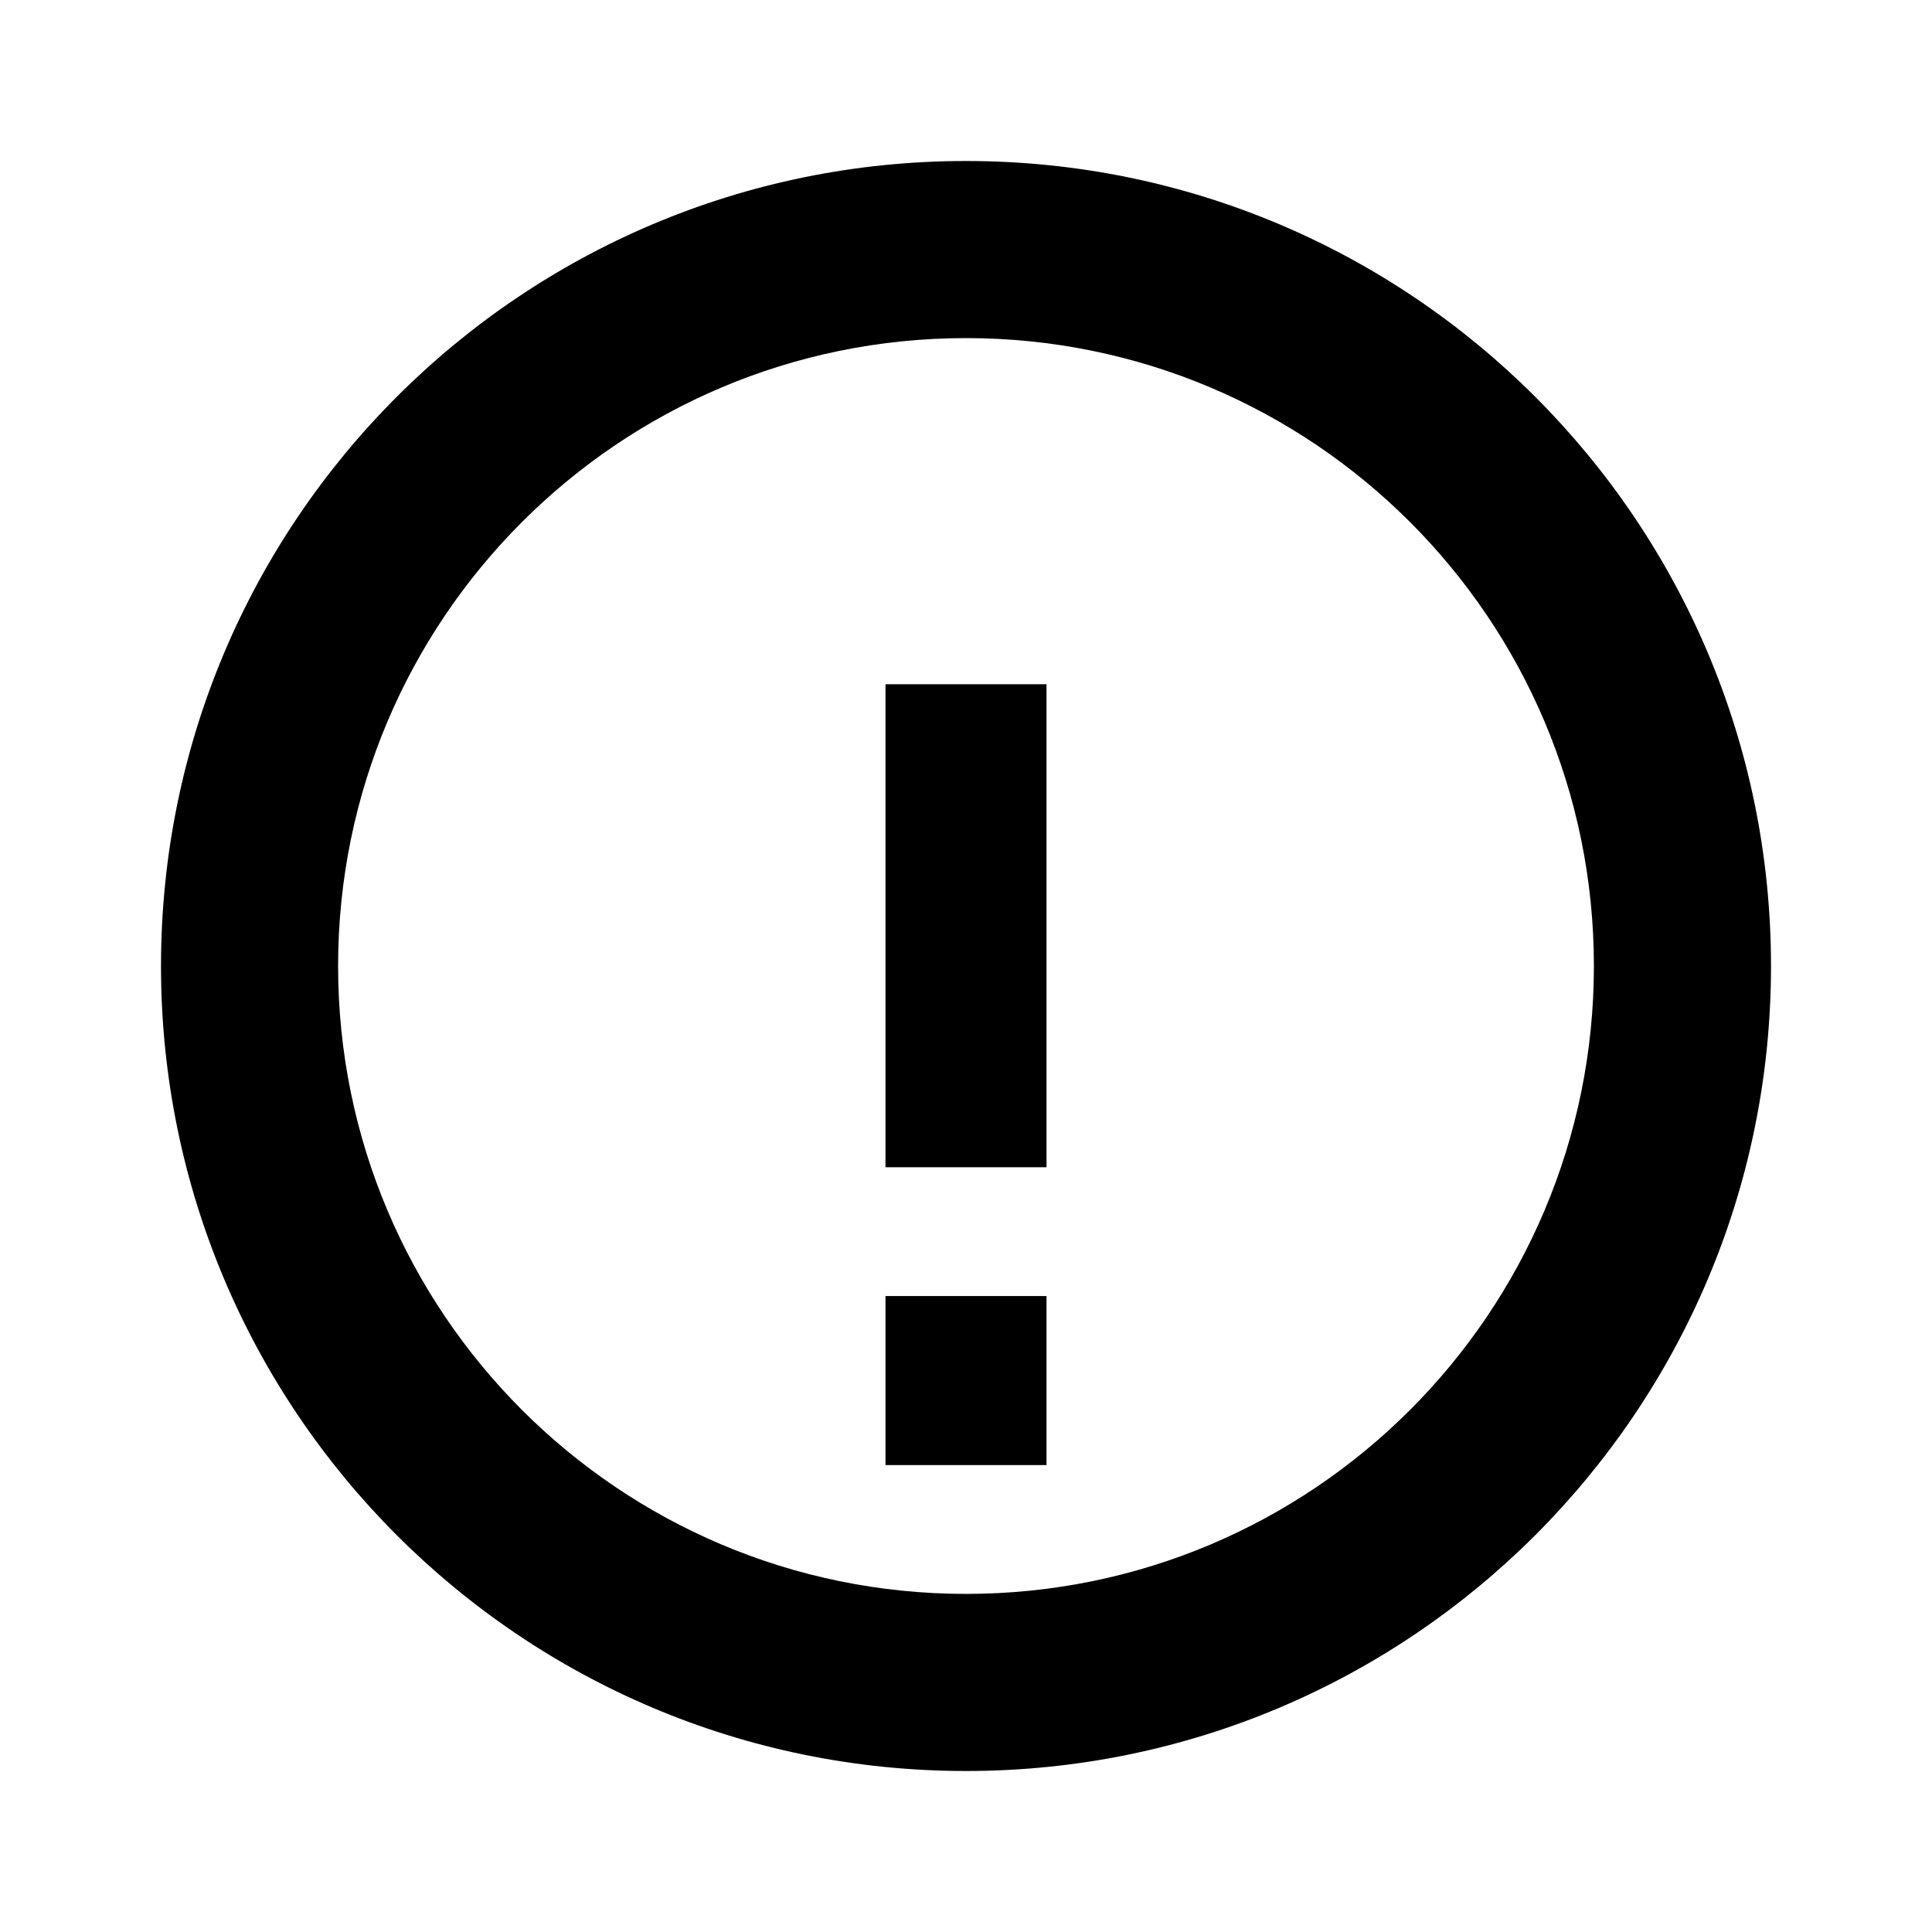
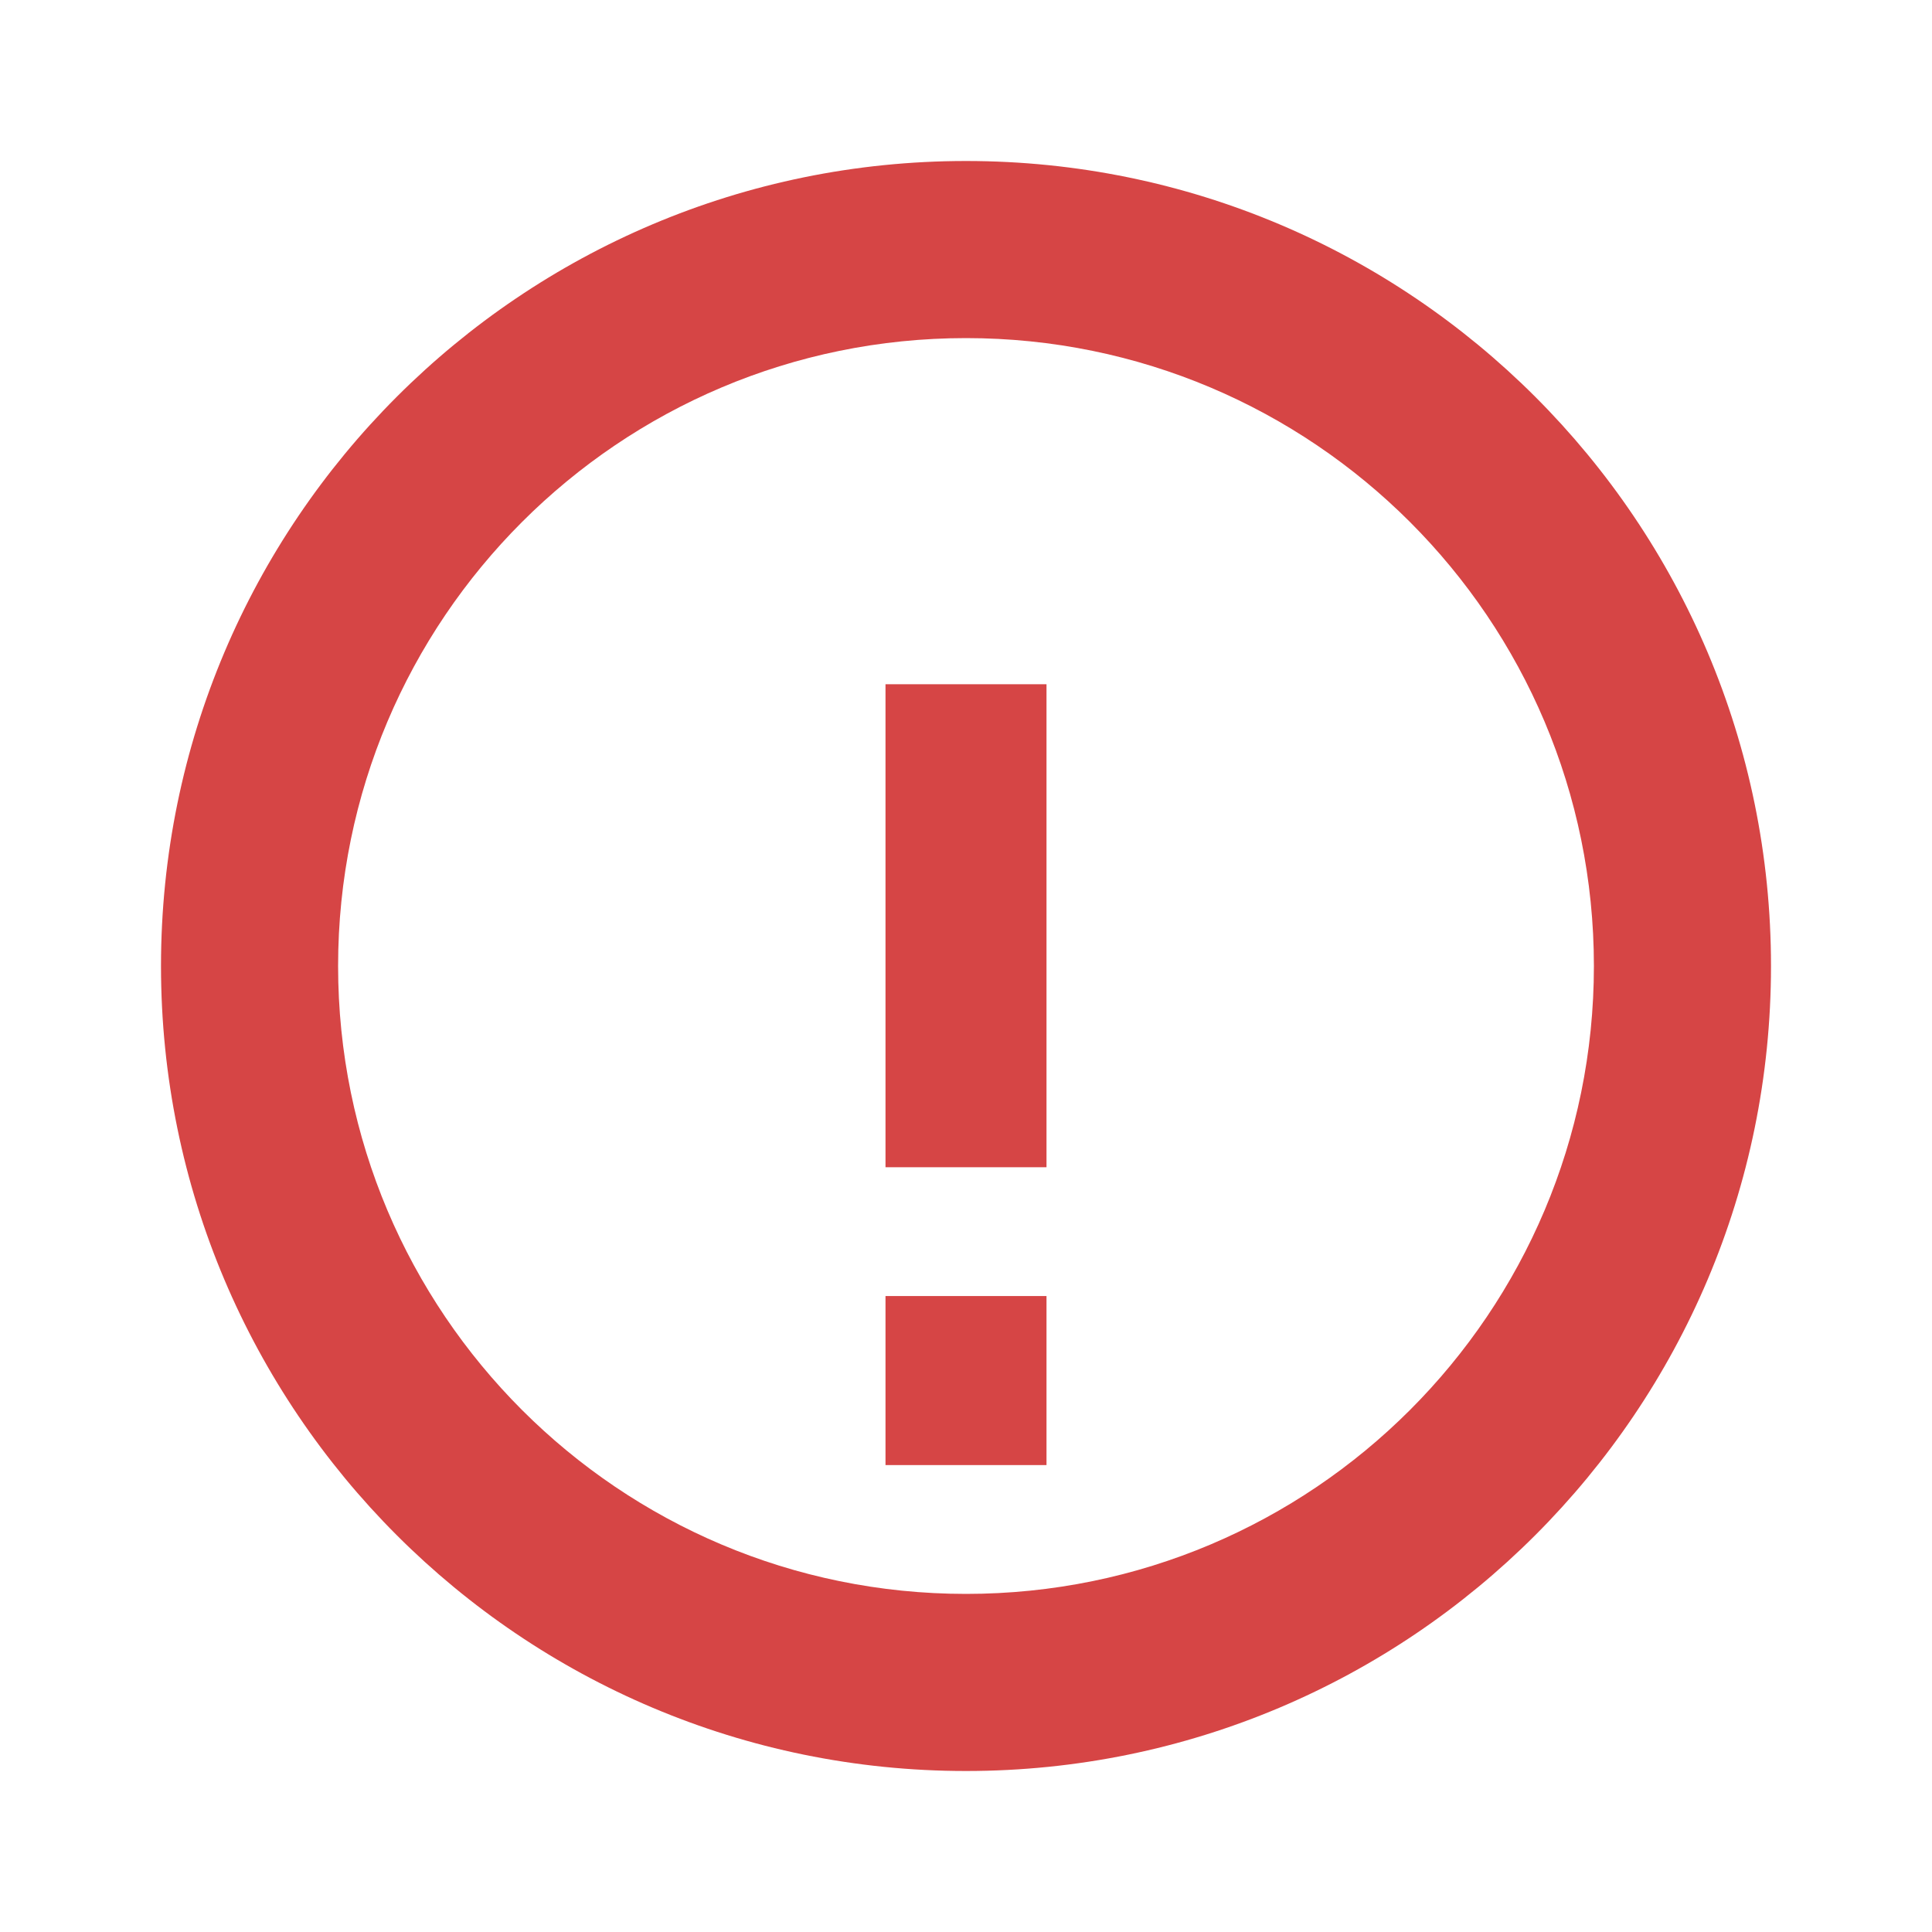
<svg xmlns="http://www.w3.org/2000/svg" viewBox="0 0 24 24">
-   <path fill="#000000" d="M12 2a10 10 0 1 0 0 20 10 10 0 0 0 0-20zm0 2.2a7.8 7.8 0 1 1 0 15.6 7.8 7.8 0 0 1 0-15.6zm-1 4.3v6h2V8.5h-2zm0 7.6v2.1h2v-2.1h-2z" />
+   <path fill="#D64545" d="M12 2a10 10 0 1 0 0 20 10 10 0 0 0 0-20zm0 2.2a7.8 7.8 0 1 1 0 15.6 7.8 7.8 0 0 1 0-15.6zm-1 4.3v6h2V8.5h-2zm0 7.6v2.1h2v-2.1h-2z" />
</svg>
